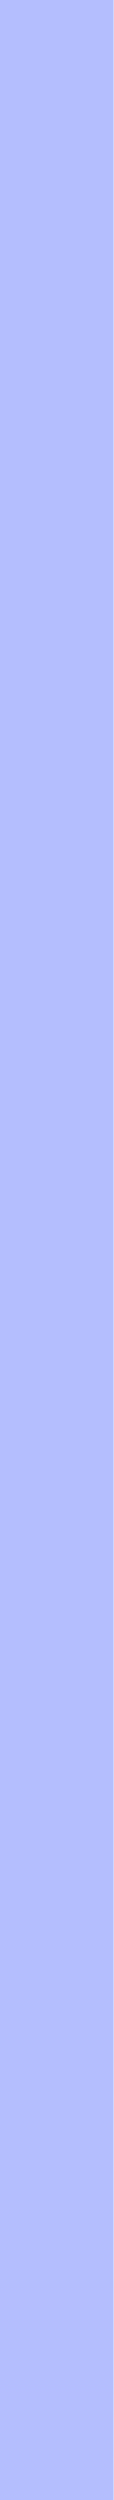
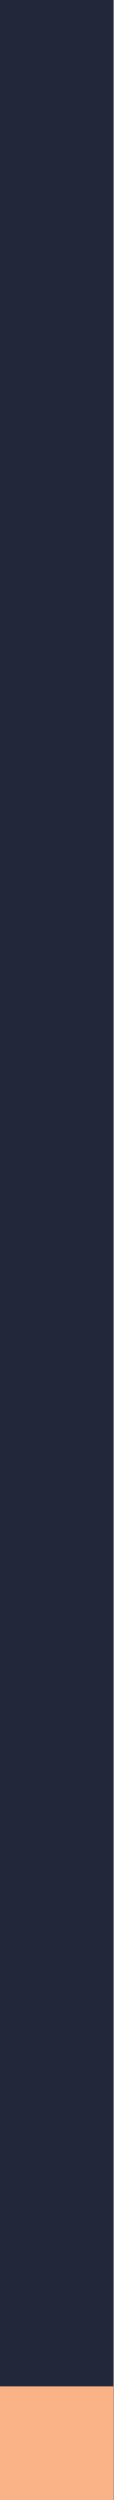
<svg xmlns="http://www.w3.org/2000/svg" viewBox="0 0 1 22" version="1.1" id="svg6">
  <defs id="defs10" />
  <g transform="translate(0-1030.36)" id="g4">
-     <path fill="#bd93f9" d="m0 1030.36h1v22h-1z" id="path2" style="fill:#b4befe;fill-opacity:1" />
+     <path fill="#bd93f9" d="m0 1030.36h1v22h-1z" id="path2" style="fill:#23273a;fill-opacity:1" />
+     <path id="rect1670" style="fill:#fab387;fill-opacity:1" d="m 0,1051.36 h 1 v 1 H 0 Z" />
  </g>
</svg>
